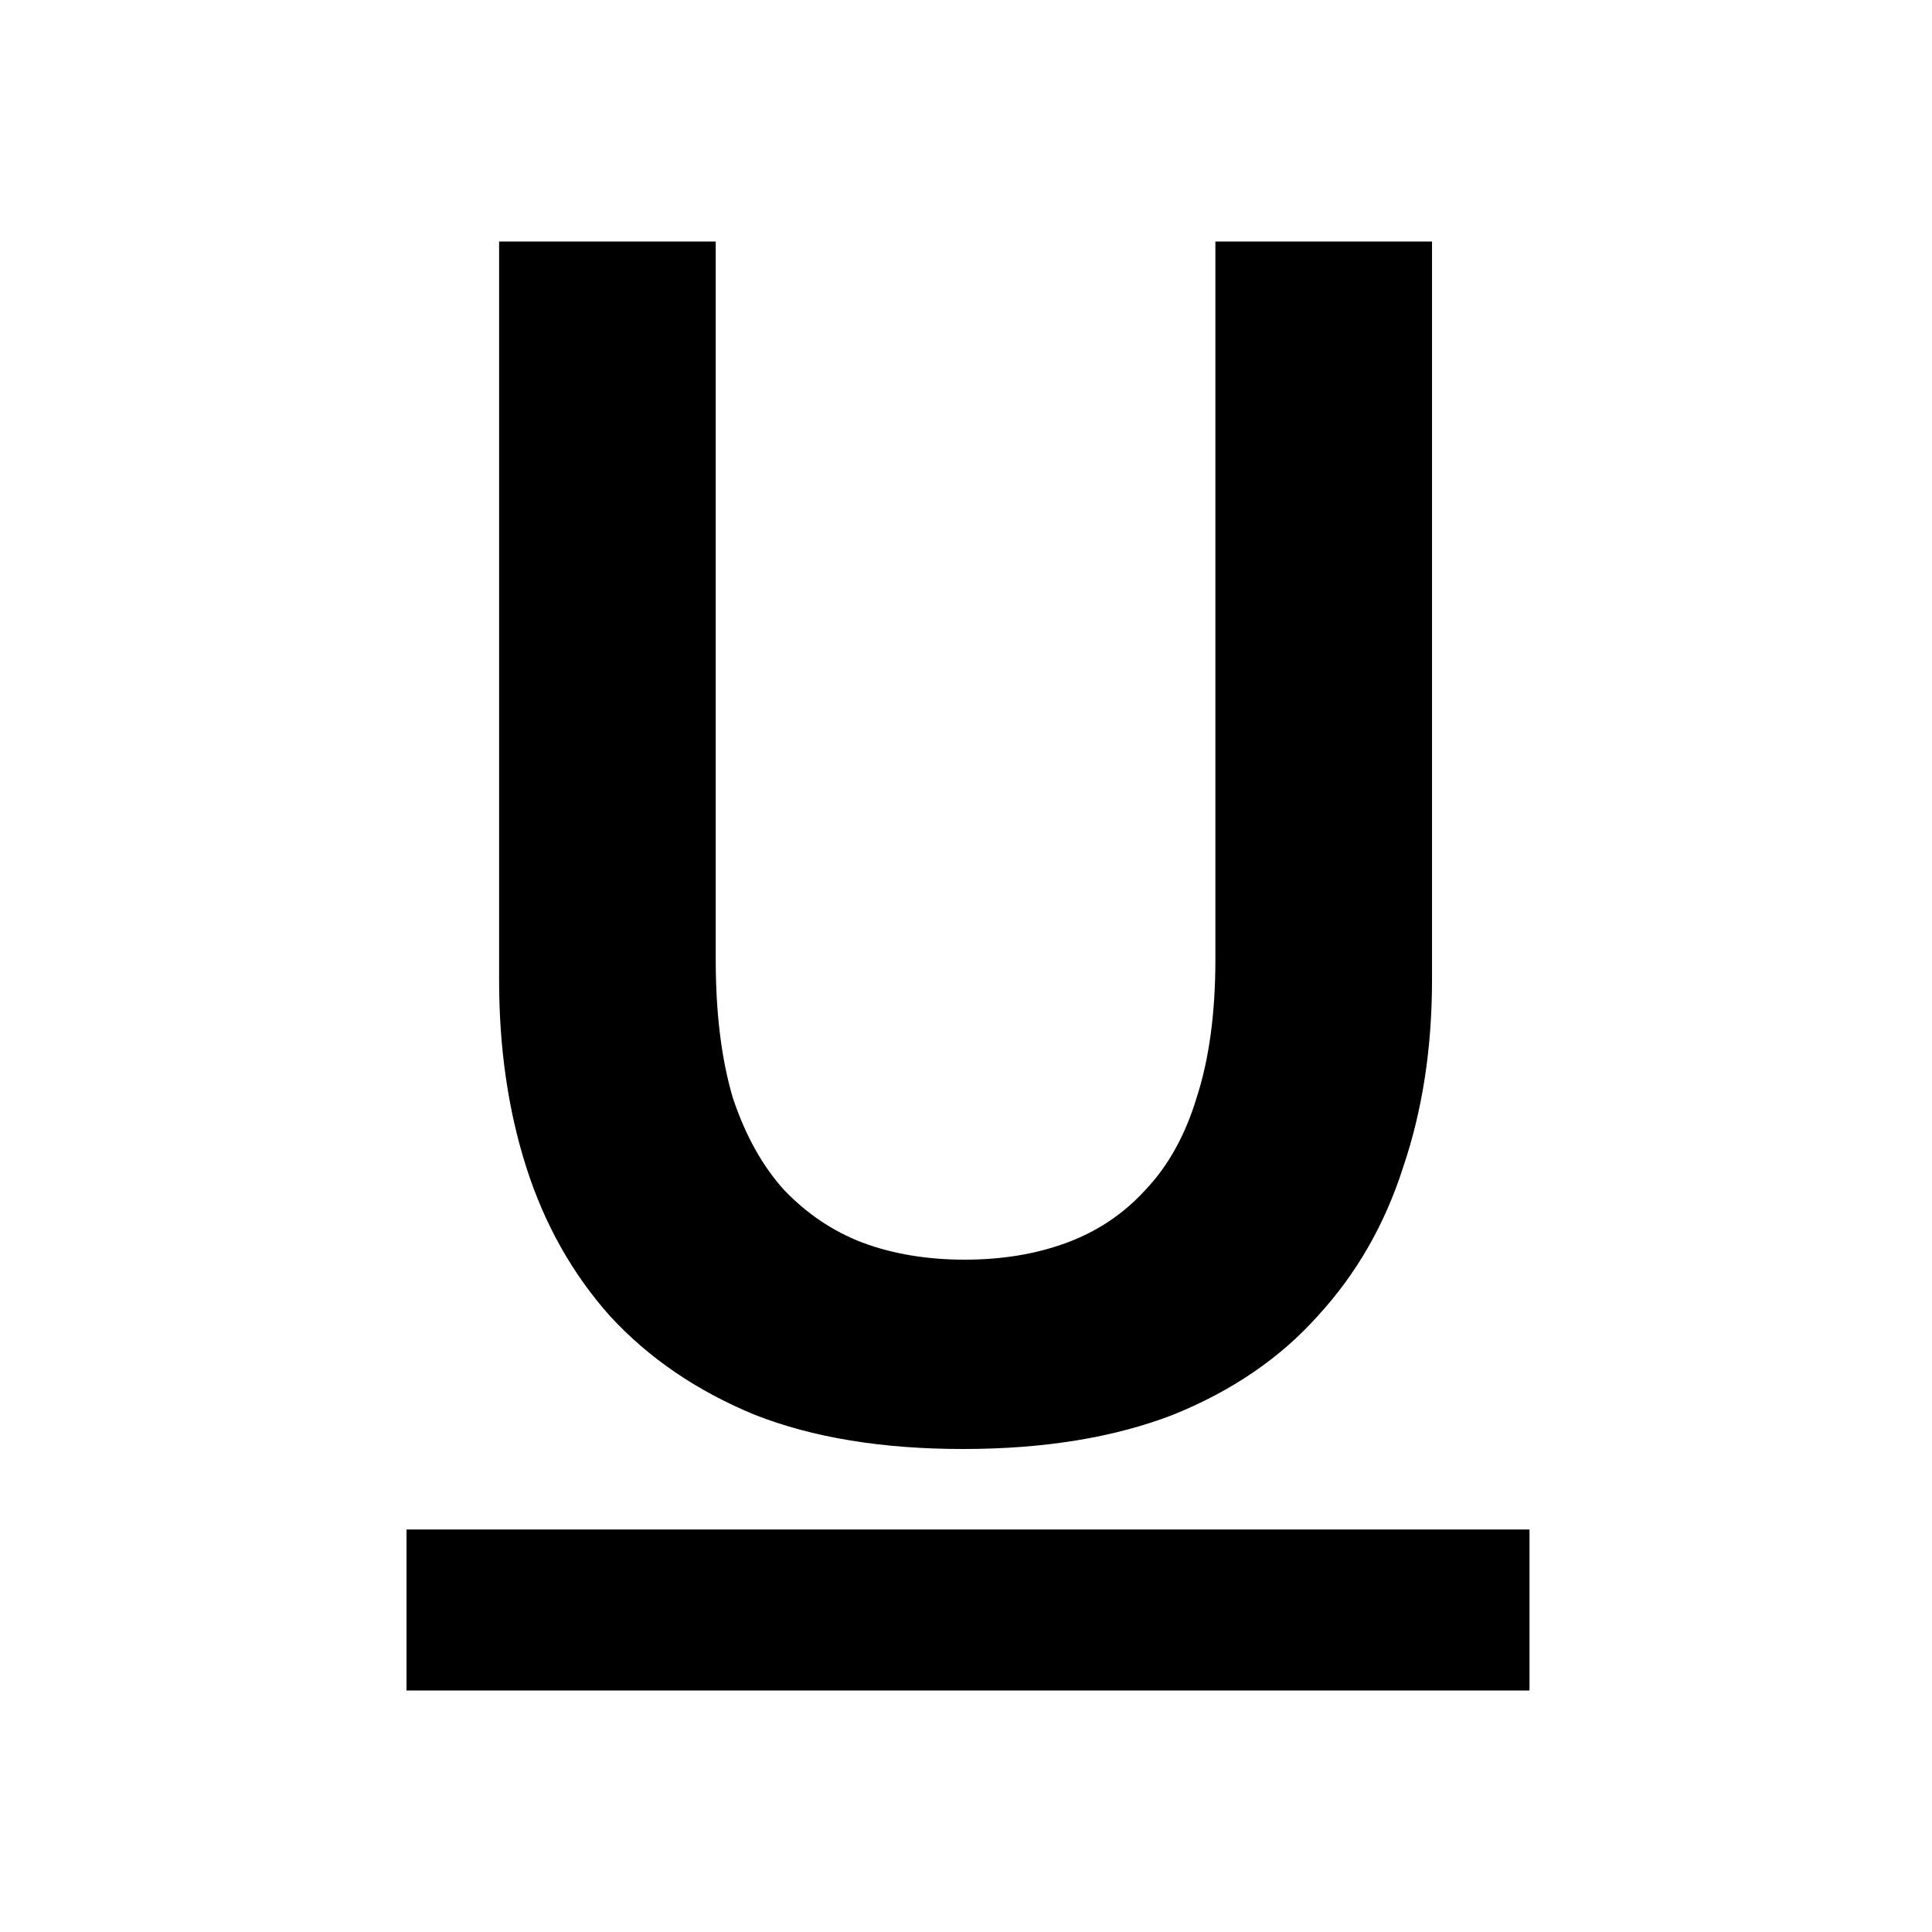
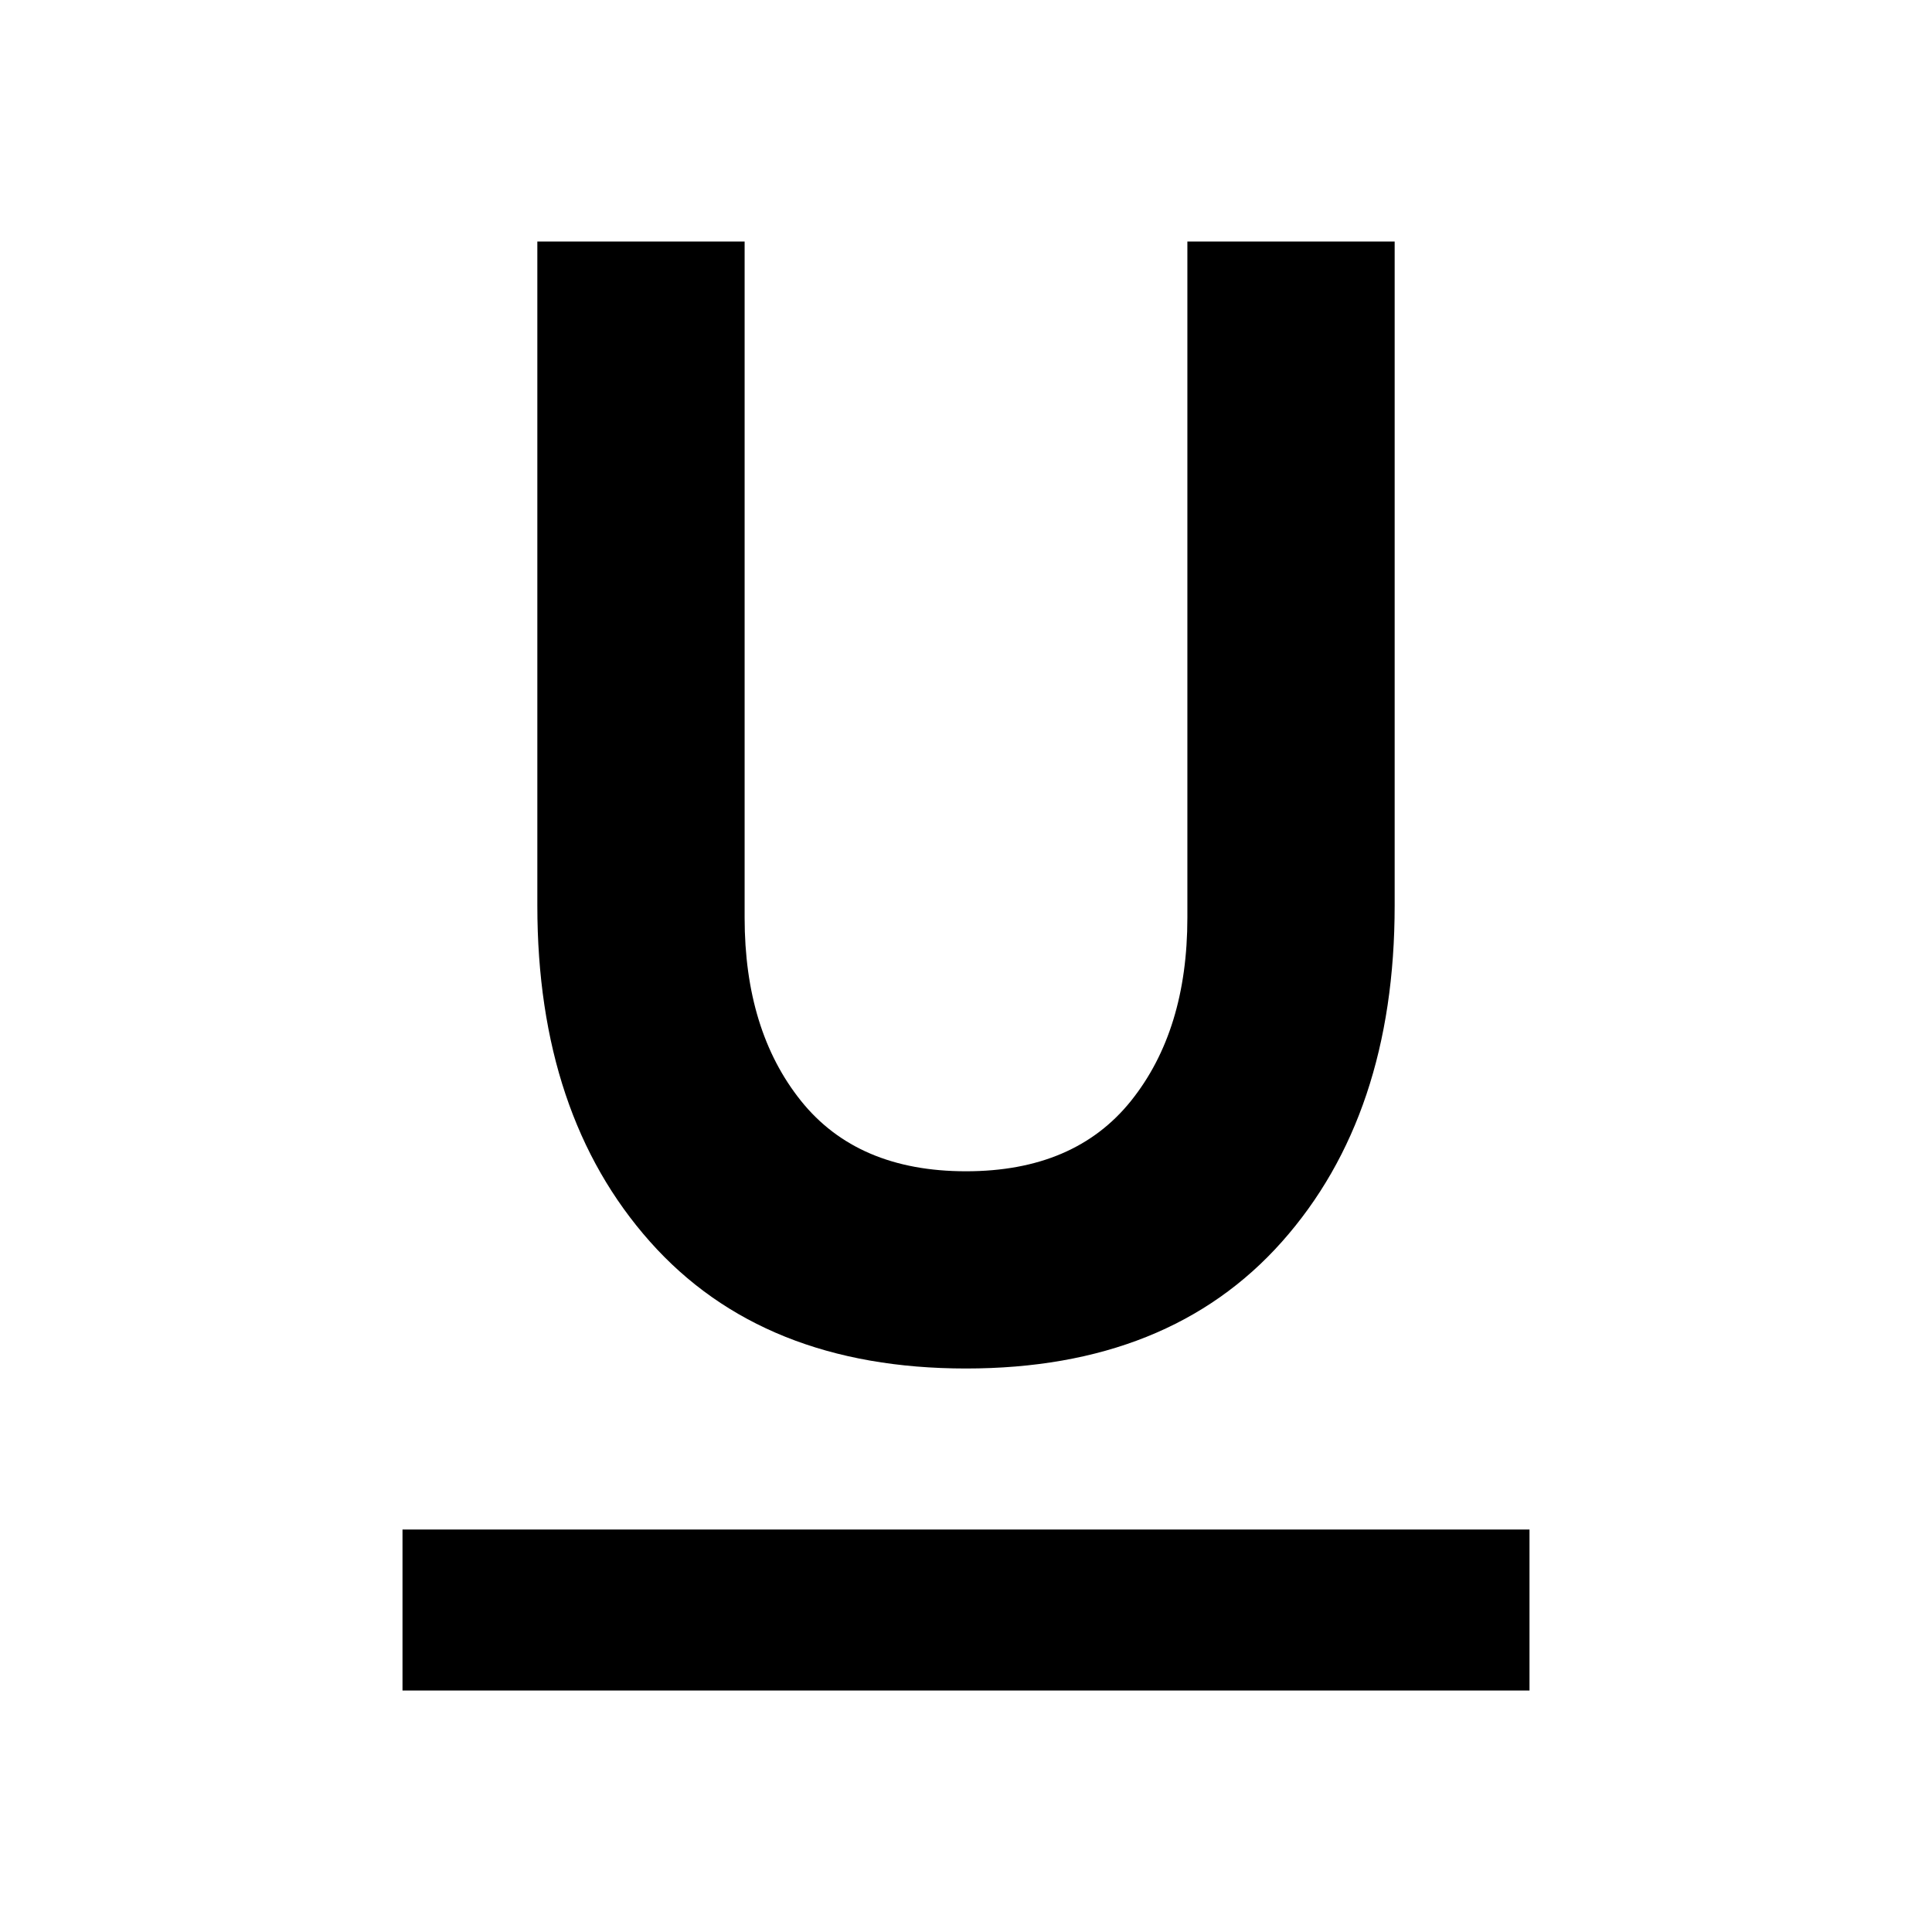
- <svg xmlns="http://www.w3.org/2000/svg" width="24" height="24" viewBox="0 0 24 24" fill="none">
-   <path d="M11.963 18C10.96 18 10.098 17.859 9.378 17.576C8.658 17.28 8.057 16.87 7.577 16.348C7.111 15.825 6.765 15.21 6.539 14.504C6.313 13.798 6.2 13.021 6.2 12.174V3H8.891V11.919C8.891 12.583 8.961 13.155 9.103 13.636C9.258 14.102 9.47 14.483 9.738 14.78C10.021 15.076 10.345 15.295 10.713 15.436C11.094 15.578 11.518 15.648 11.984 15.648C12.45 15.648 12.874 15.578 13.255 15.436C13.636 15.295 13.961 15.076 14.23 14.78C14.512 14.483 14.724 14.102 14.865 13.636C15.021 13.155 15.098 12.583 15.098 11.919V3H17.789V12.174C17.789 13.021 17.669 13.798 17.429 14.504C17.203 15.21 16.85 15.825 16.369 16.348C15.903 16.87 15.303 17.28 14.569 17.576C13.834 17.859 12.966 18 11.963 18Z" fill="currentColor" />
-   <path fill-rule="evenodd" clip-rule="evenodd" d="M19 21H5.05V19H19V21Z" fill="currentColor" />
+ <svg xmlns="http://www.w3.org/2000/svg" width="24" height="24">
+   <path d="M5 21v-2h14v2H5zm7-4c-1.683 0-2.992-.525-3.925-1.575-.933-1.05-1.4-2.442-1.4-4.175V3H9.25v8.4c0 .933.233 1.692.7 2.275.467.583 1.15.875 2.05.875.9 0 1.583-.292 2.05-.875.467-.583.7-1.342.7-2.275V3h2.575v8.25c0 1.733-.467 3.125-1.4 4.175C14.992 16.475 13.683 17 12 17z" />
</svg>
